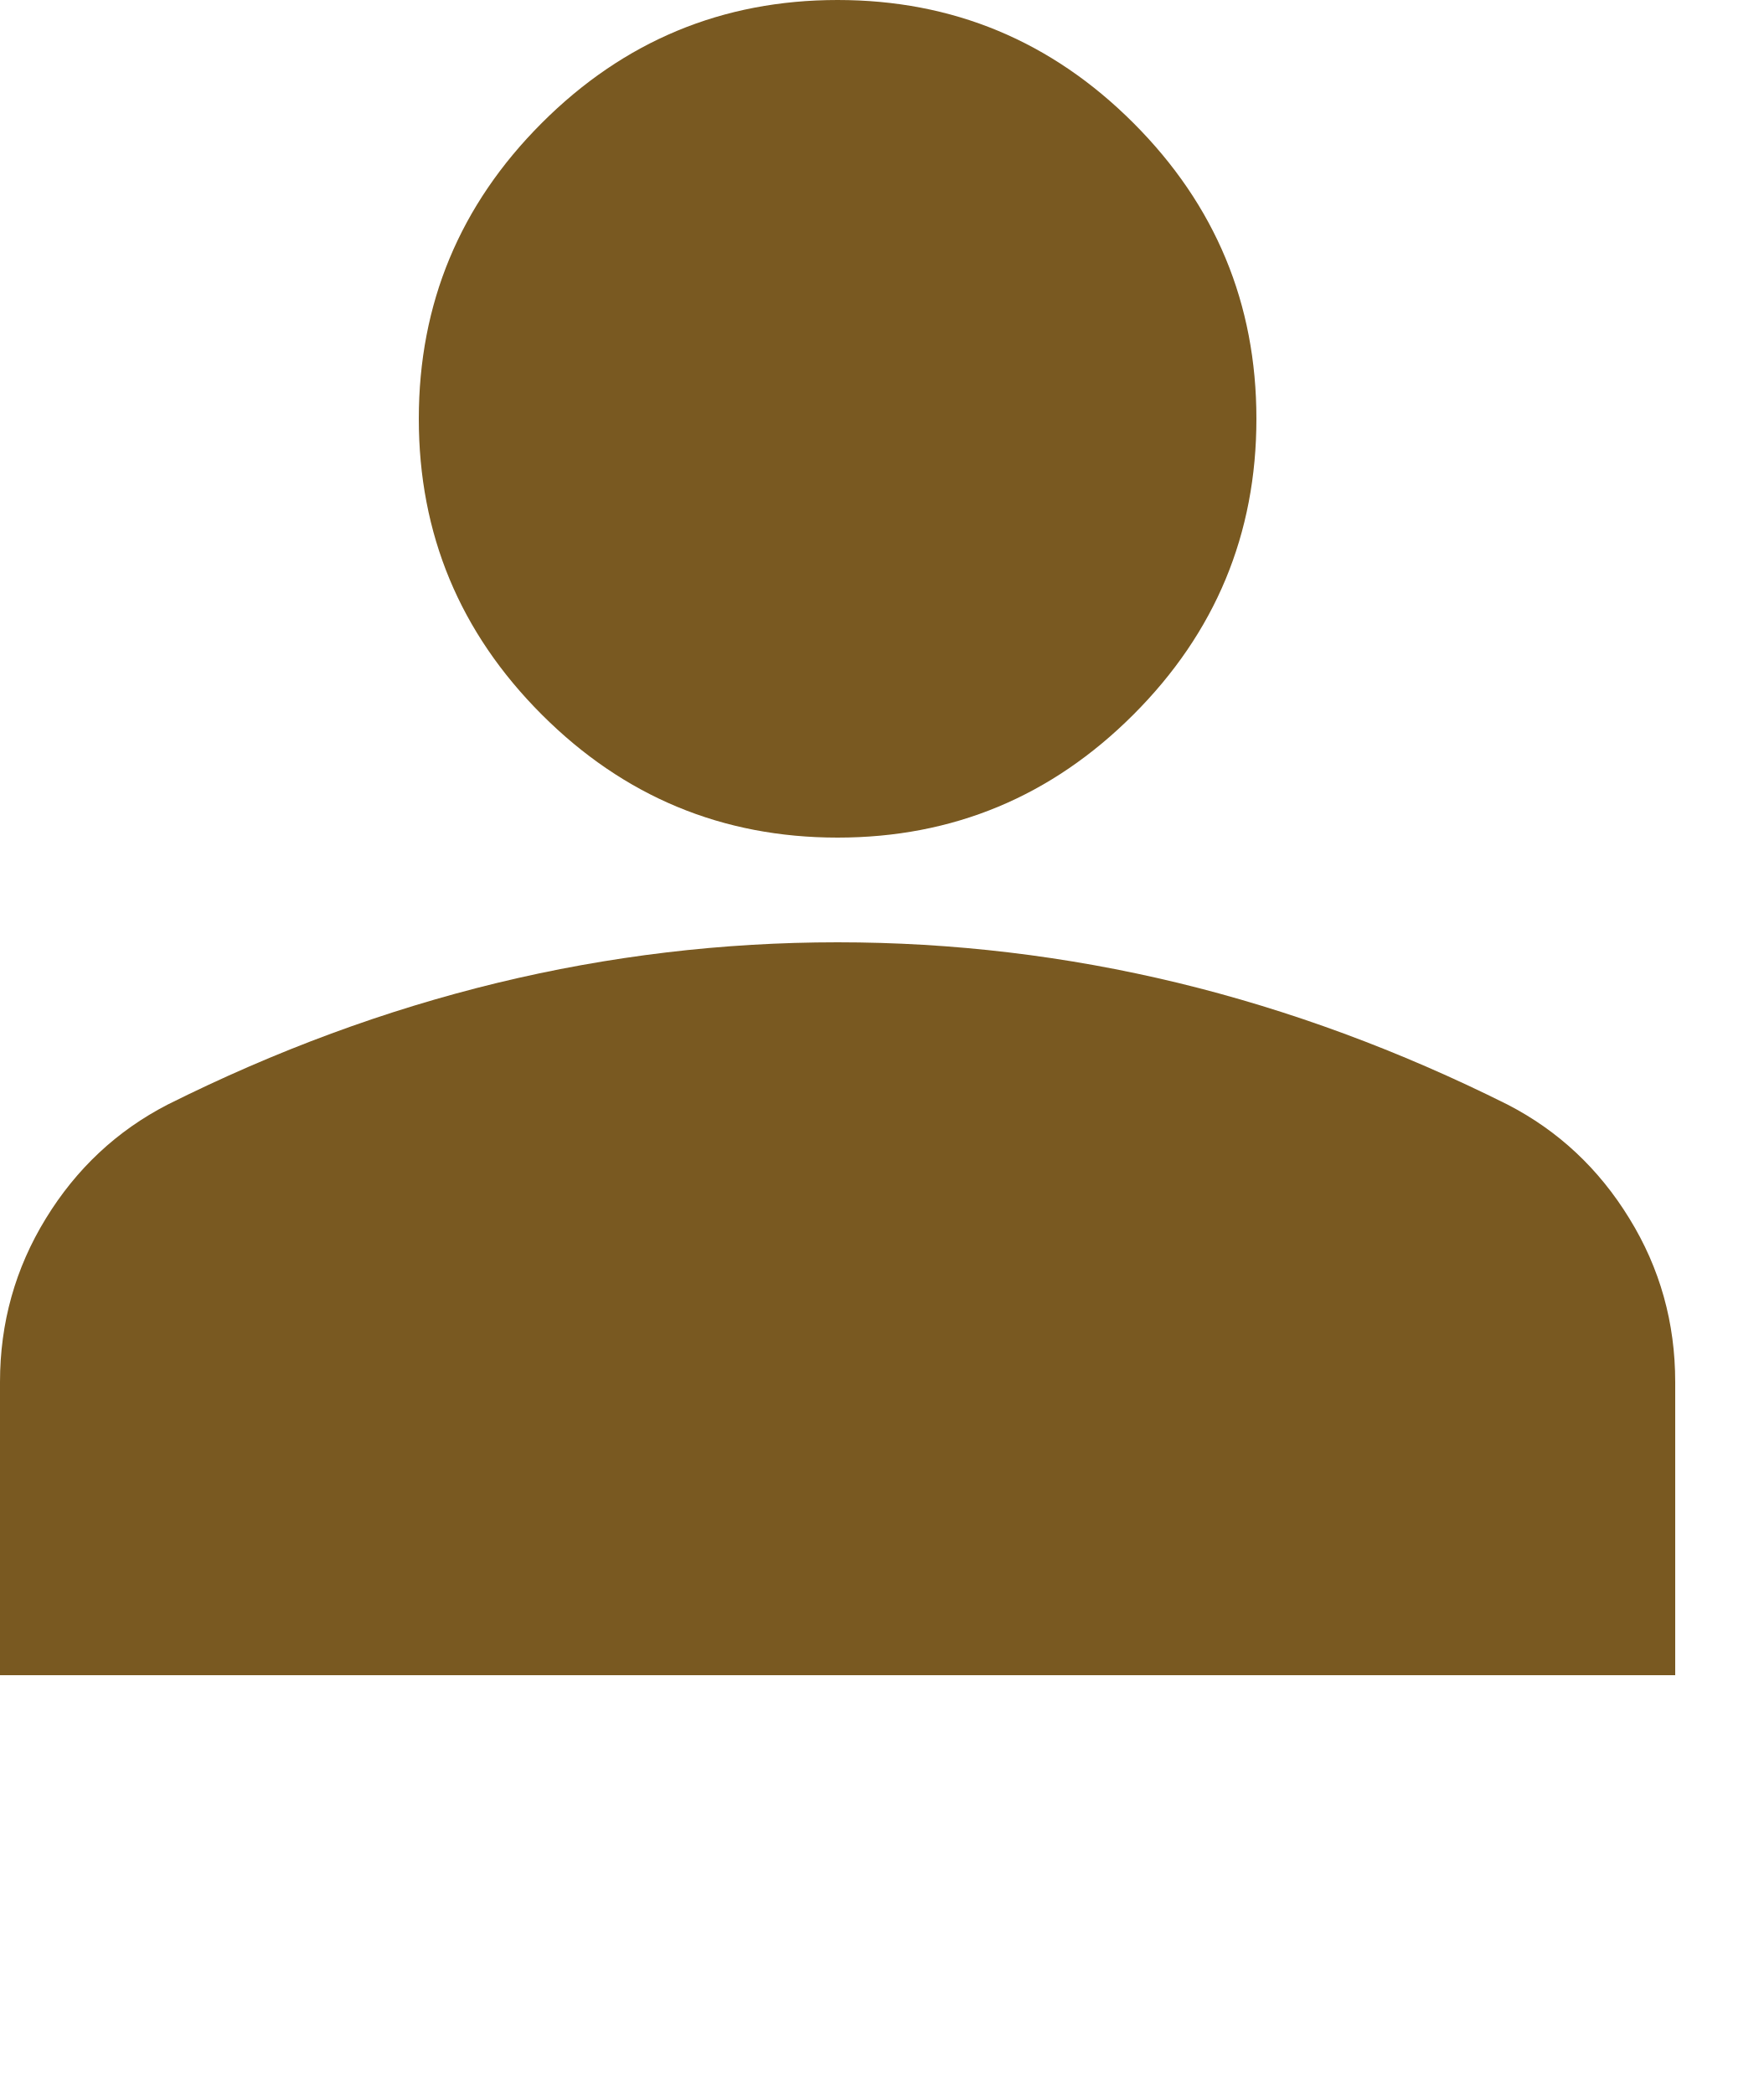
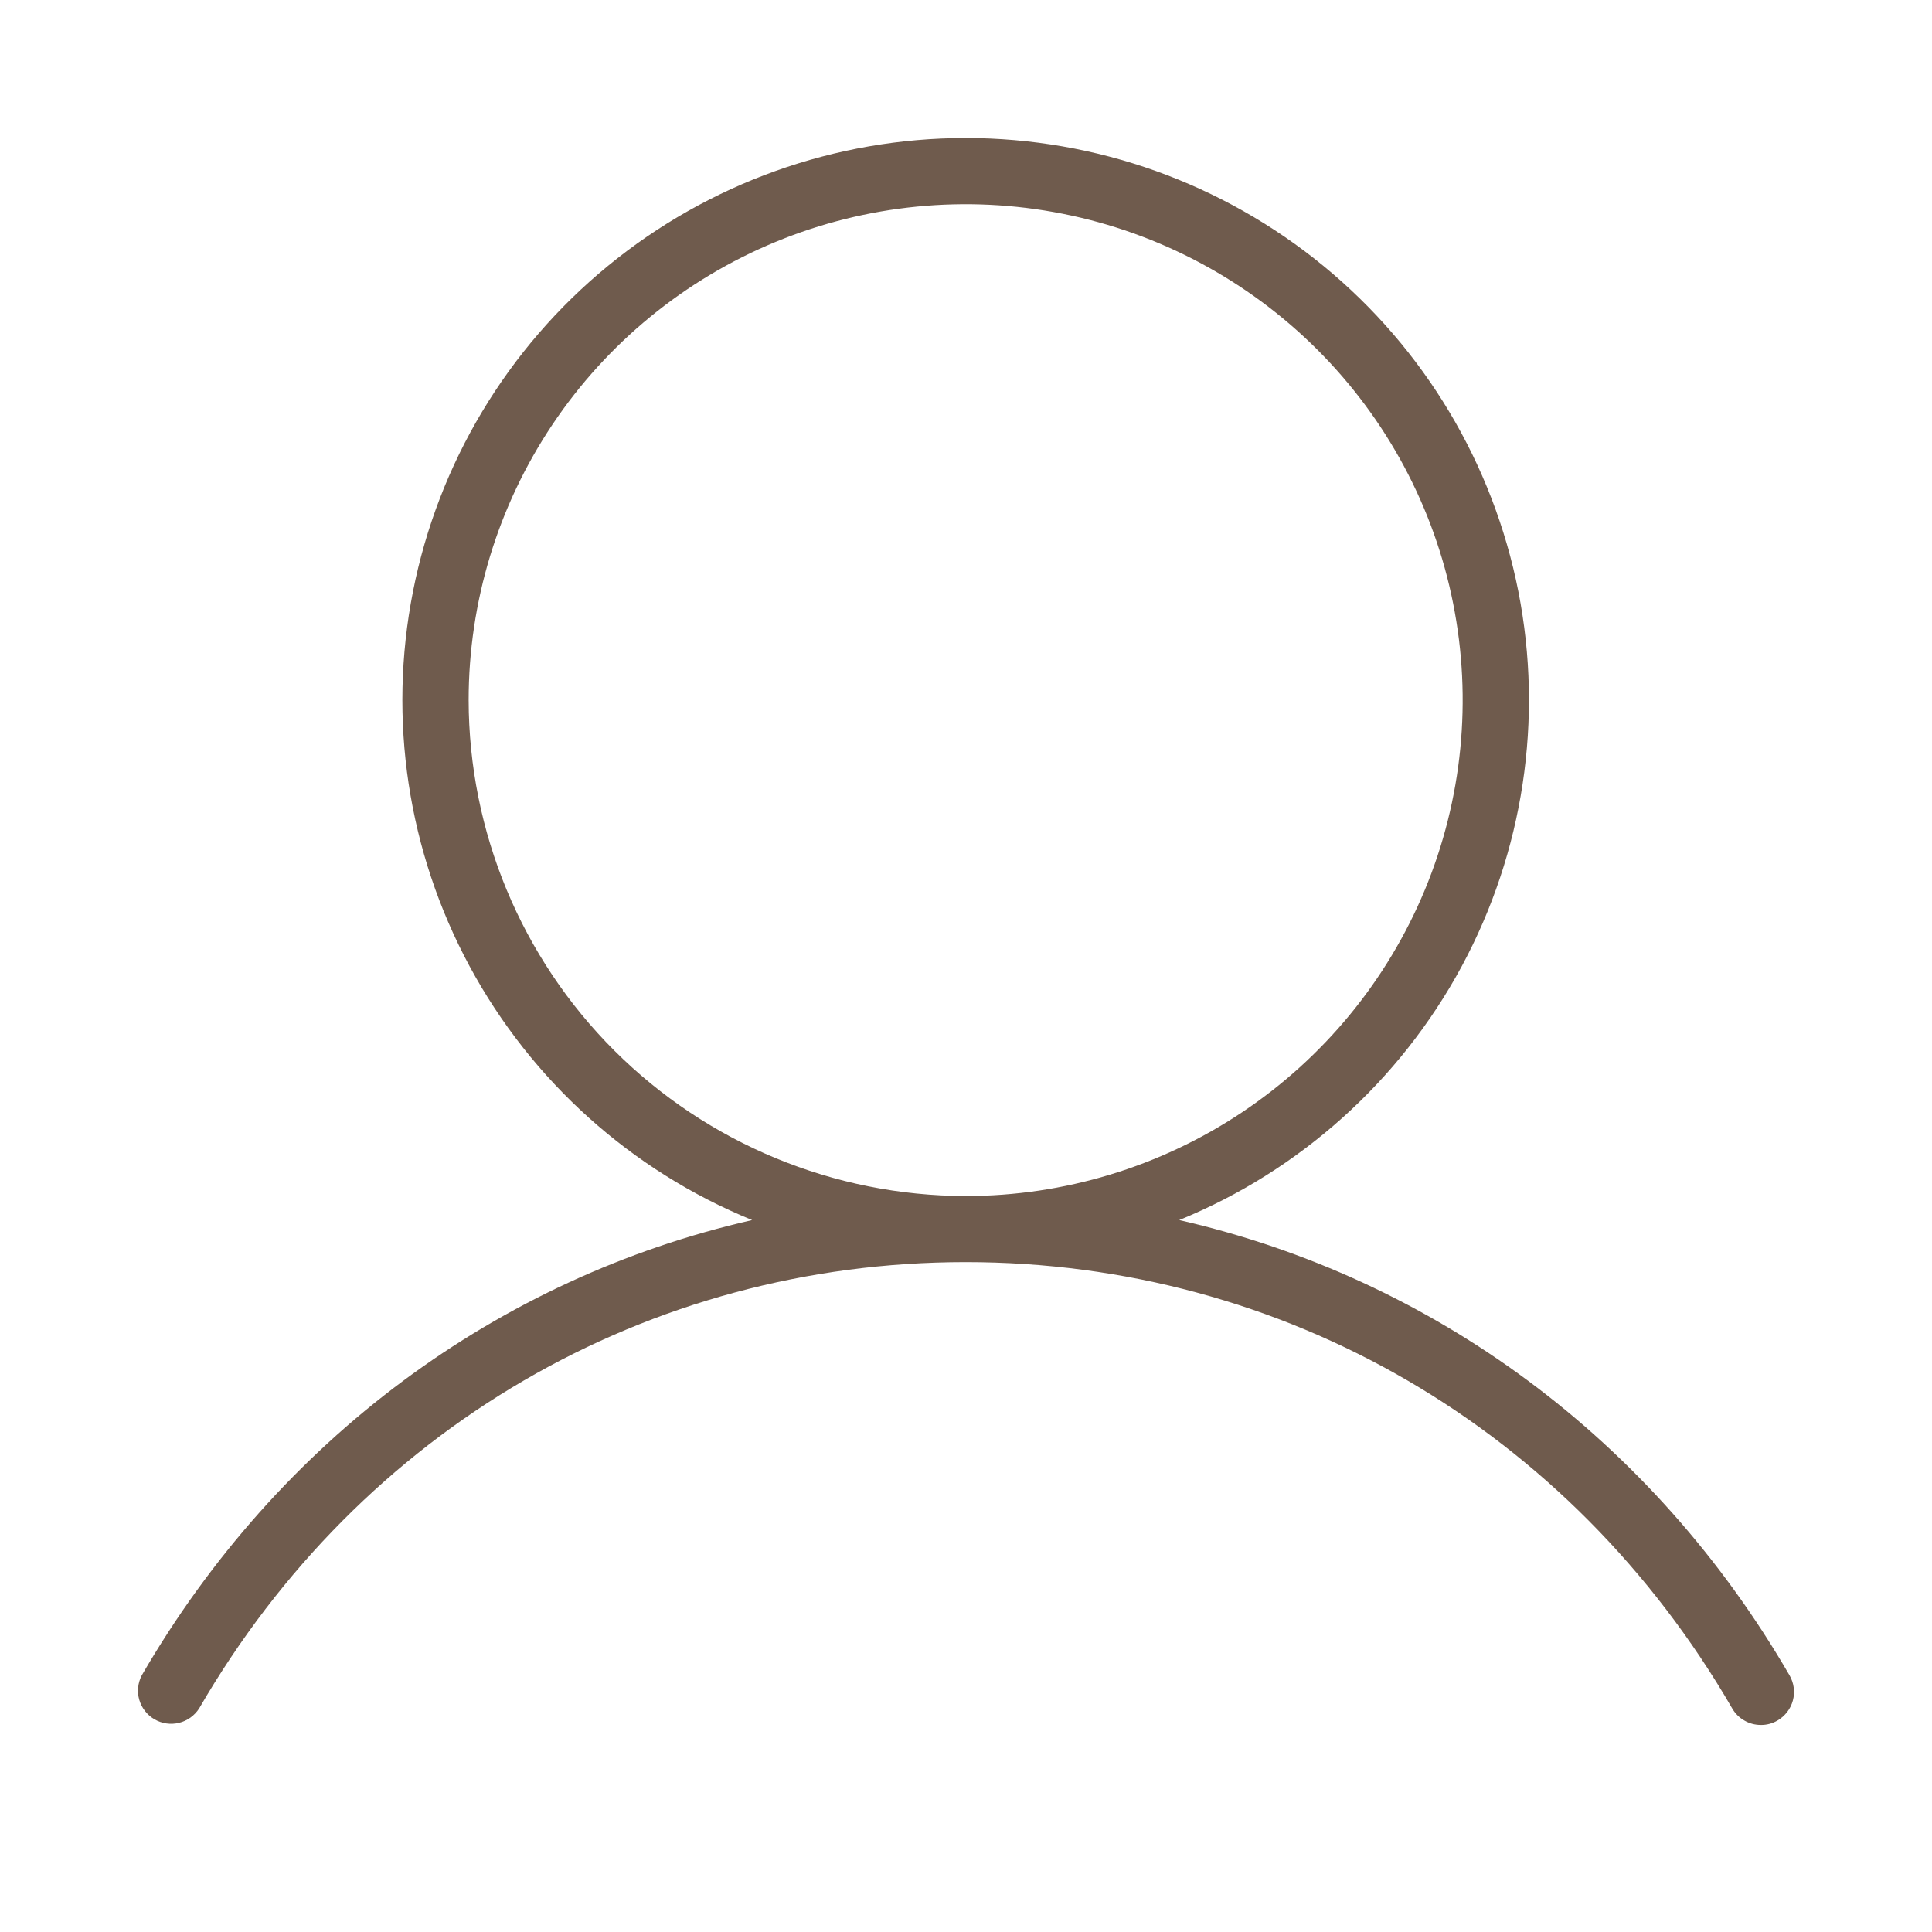
- <svg xmlns="http://www.w3.org/2000/svg" width="16" height="19" viewBox="0 0 16 19" fill="none">
-   <path d="M7.6 7.6C6.555 7.6 5.66 7.228 4.916 6.484C4.172 5.74 3.8 4.845 3.8 3.8C3.8 2.755 4.172 1.86 4.916 1.116C5.66 0.372 6.555 0 7.6 0C8.645 0 9.54 0.372 10.284 1.116C11.028 1.86 11.4 2.755 11.4 3.8C11.4 4.845 11.028 5.74 10.284 6.484C9.54 7.228 8.645 7.6 7.6 7.6ZM0 15.2V12.54C0 12.002 0.139 11.507 0.416 11.056C0.693 10.604 1.061 10.26 1.52 10.023C2.502 9.532 3.499 9.164 4.513 8.918C5.526 8.673 6.555 8.55 7.6 8.55C8.645 8.55 9.674 8.673 10.688 8.918C11.701 9.164 12.698 9.532 13.68 10.023C14.139 10.26 14.507 10.604 14.784 11.056C15.062 11.507 15.2 12.002 15.2 12.54V15.2H0Z" fill="#795921" />
+ <svg xmlns="http://www.w3.org/2000/svg" width="30" height="30" viewBox="0 0 30 30" fill="none">
+   <path d="M27.788 26.015C25.663 22.35 22.257 19.847 18.311 18.945C20.186 18.179 21.736 16.786 22.697 15.006C23.657 13.225 23.968 11.167 23.577 9.184C23.185 7.2 22.116 5.413 20.55 4.129C18.985 2.845 17.021 2.143 14.995 2.143C12.968 2.143 11.005 2.845 9.44 4.129C7.874 5.413 6.804 7.2 6.413 9.184C6.021 11.167 6.332 13.225 7.293 15.006C8.253 16.786 9.804 18.179 11.679 18.945C7.738 19.844 4.326 22.35 2.201 26.015C2.14 26.133 2.126 26.269 2.163 26.396C2.2 26.523 2.285 26.631 2.4 26.698C2.515 26.764 2.651 26.784 2.78 26.752C2.909 26.721 3.02 26.64 3.092 26.529C5.605 22.19 10.058 19.598 14.995 19.598C19.932 19.598 24.385 22.19 26.898 26.529C26.943 26.607 27.008 26.672 27.086 26.716C27.164 26.762 27.253 26.785 27.343 26.785C27.434 26.786 27.523 26.762 27.601 26.716C27.718 26.648 27.805 26.536 27.84 26.404C27.875 26.273 27.856 26.133 27.788 26.015ZM7.277 10.871C7.277 9.348 7.73 7.86 8.578 6.593C9.426 5.327 10.631 4.34 12.041 3.757C13.452 3.174 15.004 3.022 16.501 3.319C17.998 3.616 19.373 4.35 20.452 5.426C21.532 6.503 22.267 7.875 22.564 9.369C22.862 10.863 22.709 12.411 22.125 13.818C21.541 15.225 20.552 16.428 19.283 17.274C18.014 18.12 16.521 18.572 14.995 18.572C12.949 18.569 10.987 17.757 9.54 16.314C8.093 14.87 7.28 12.913 7.277 10.871Z" fill="#6F5B4D" />
</svg>
